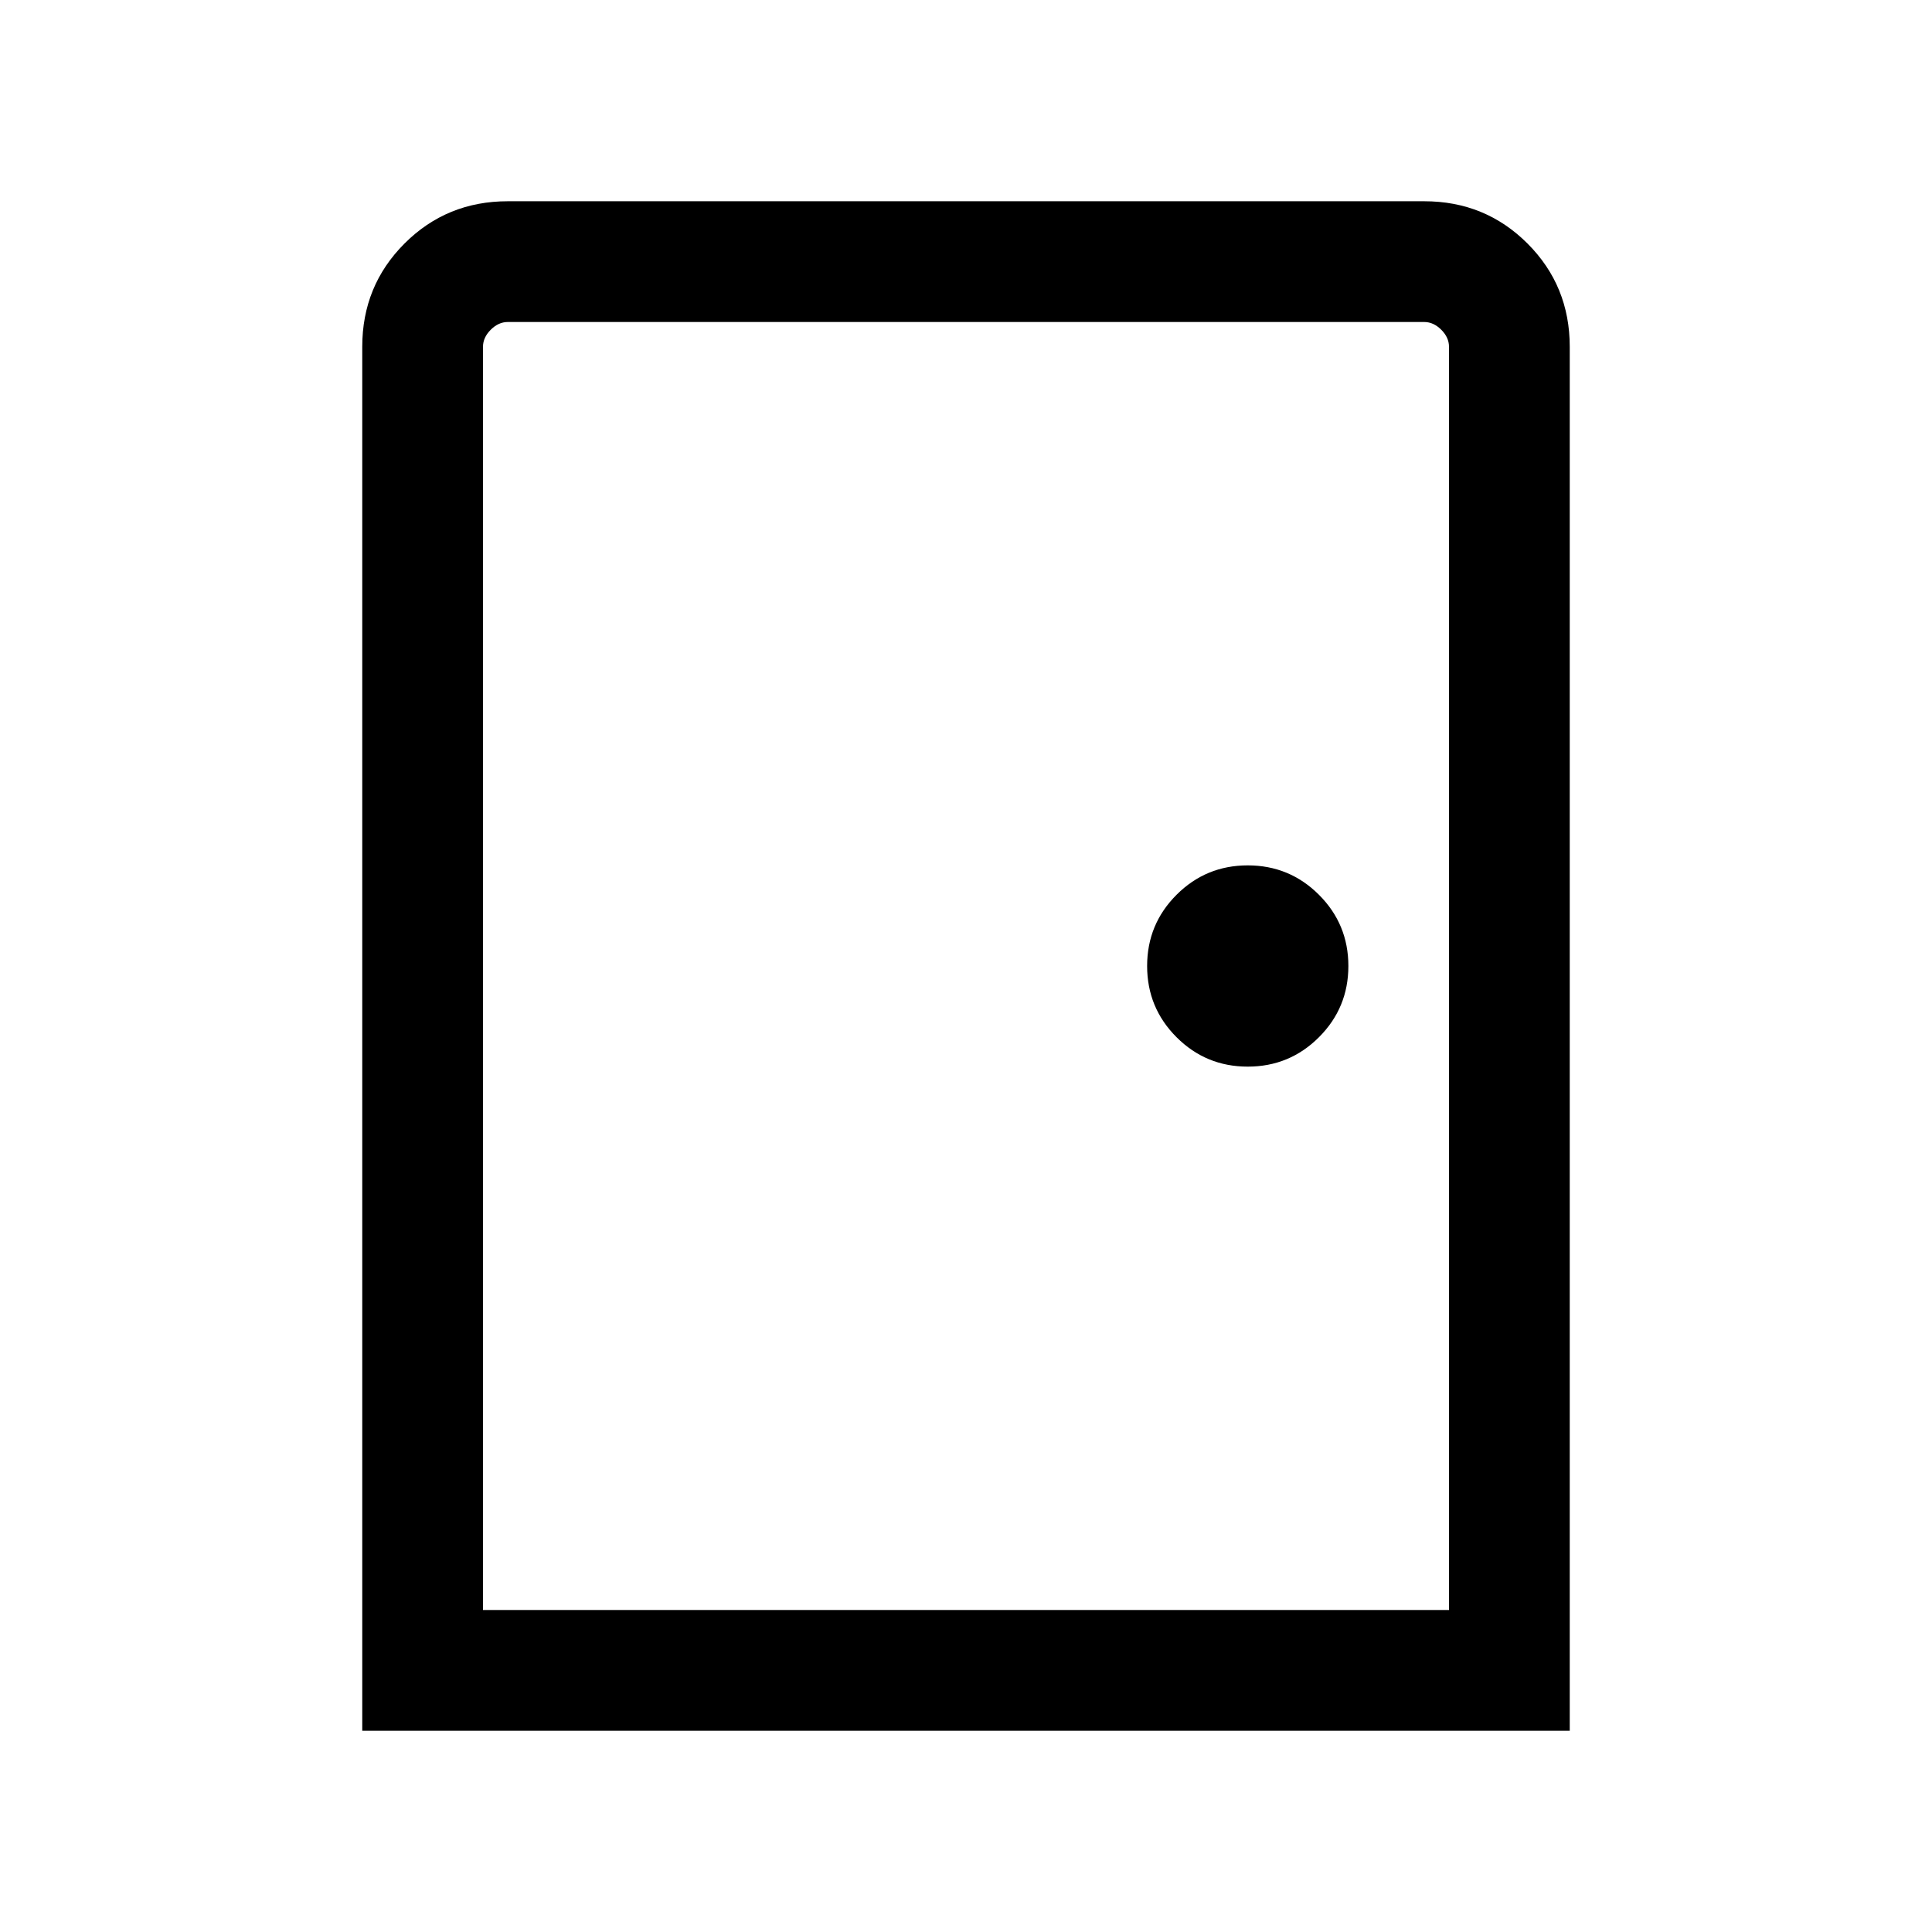
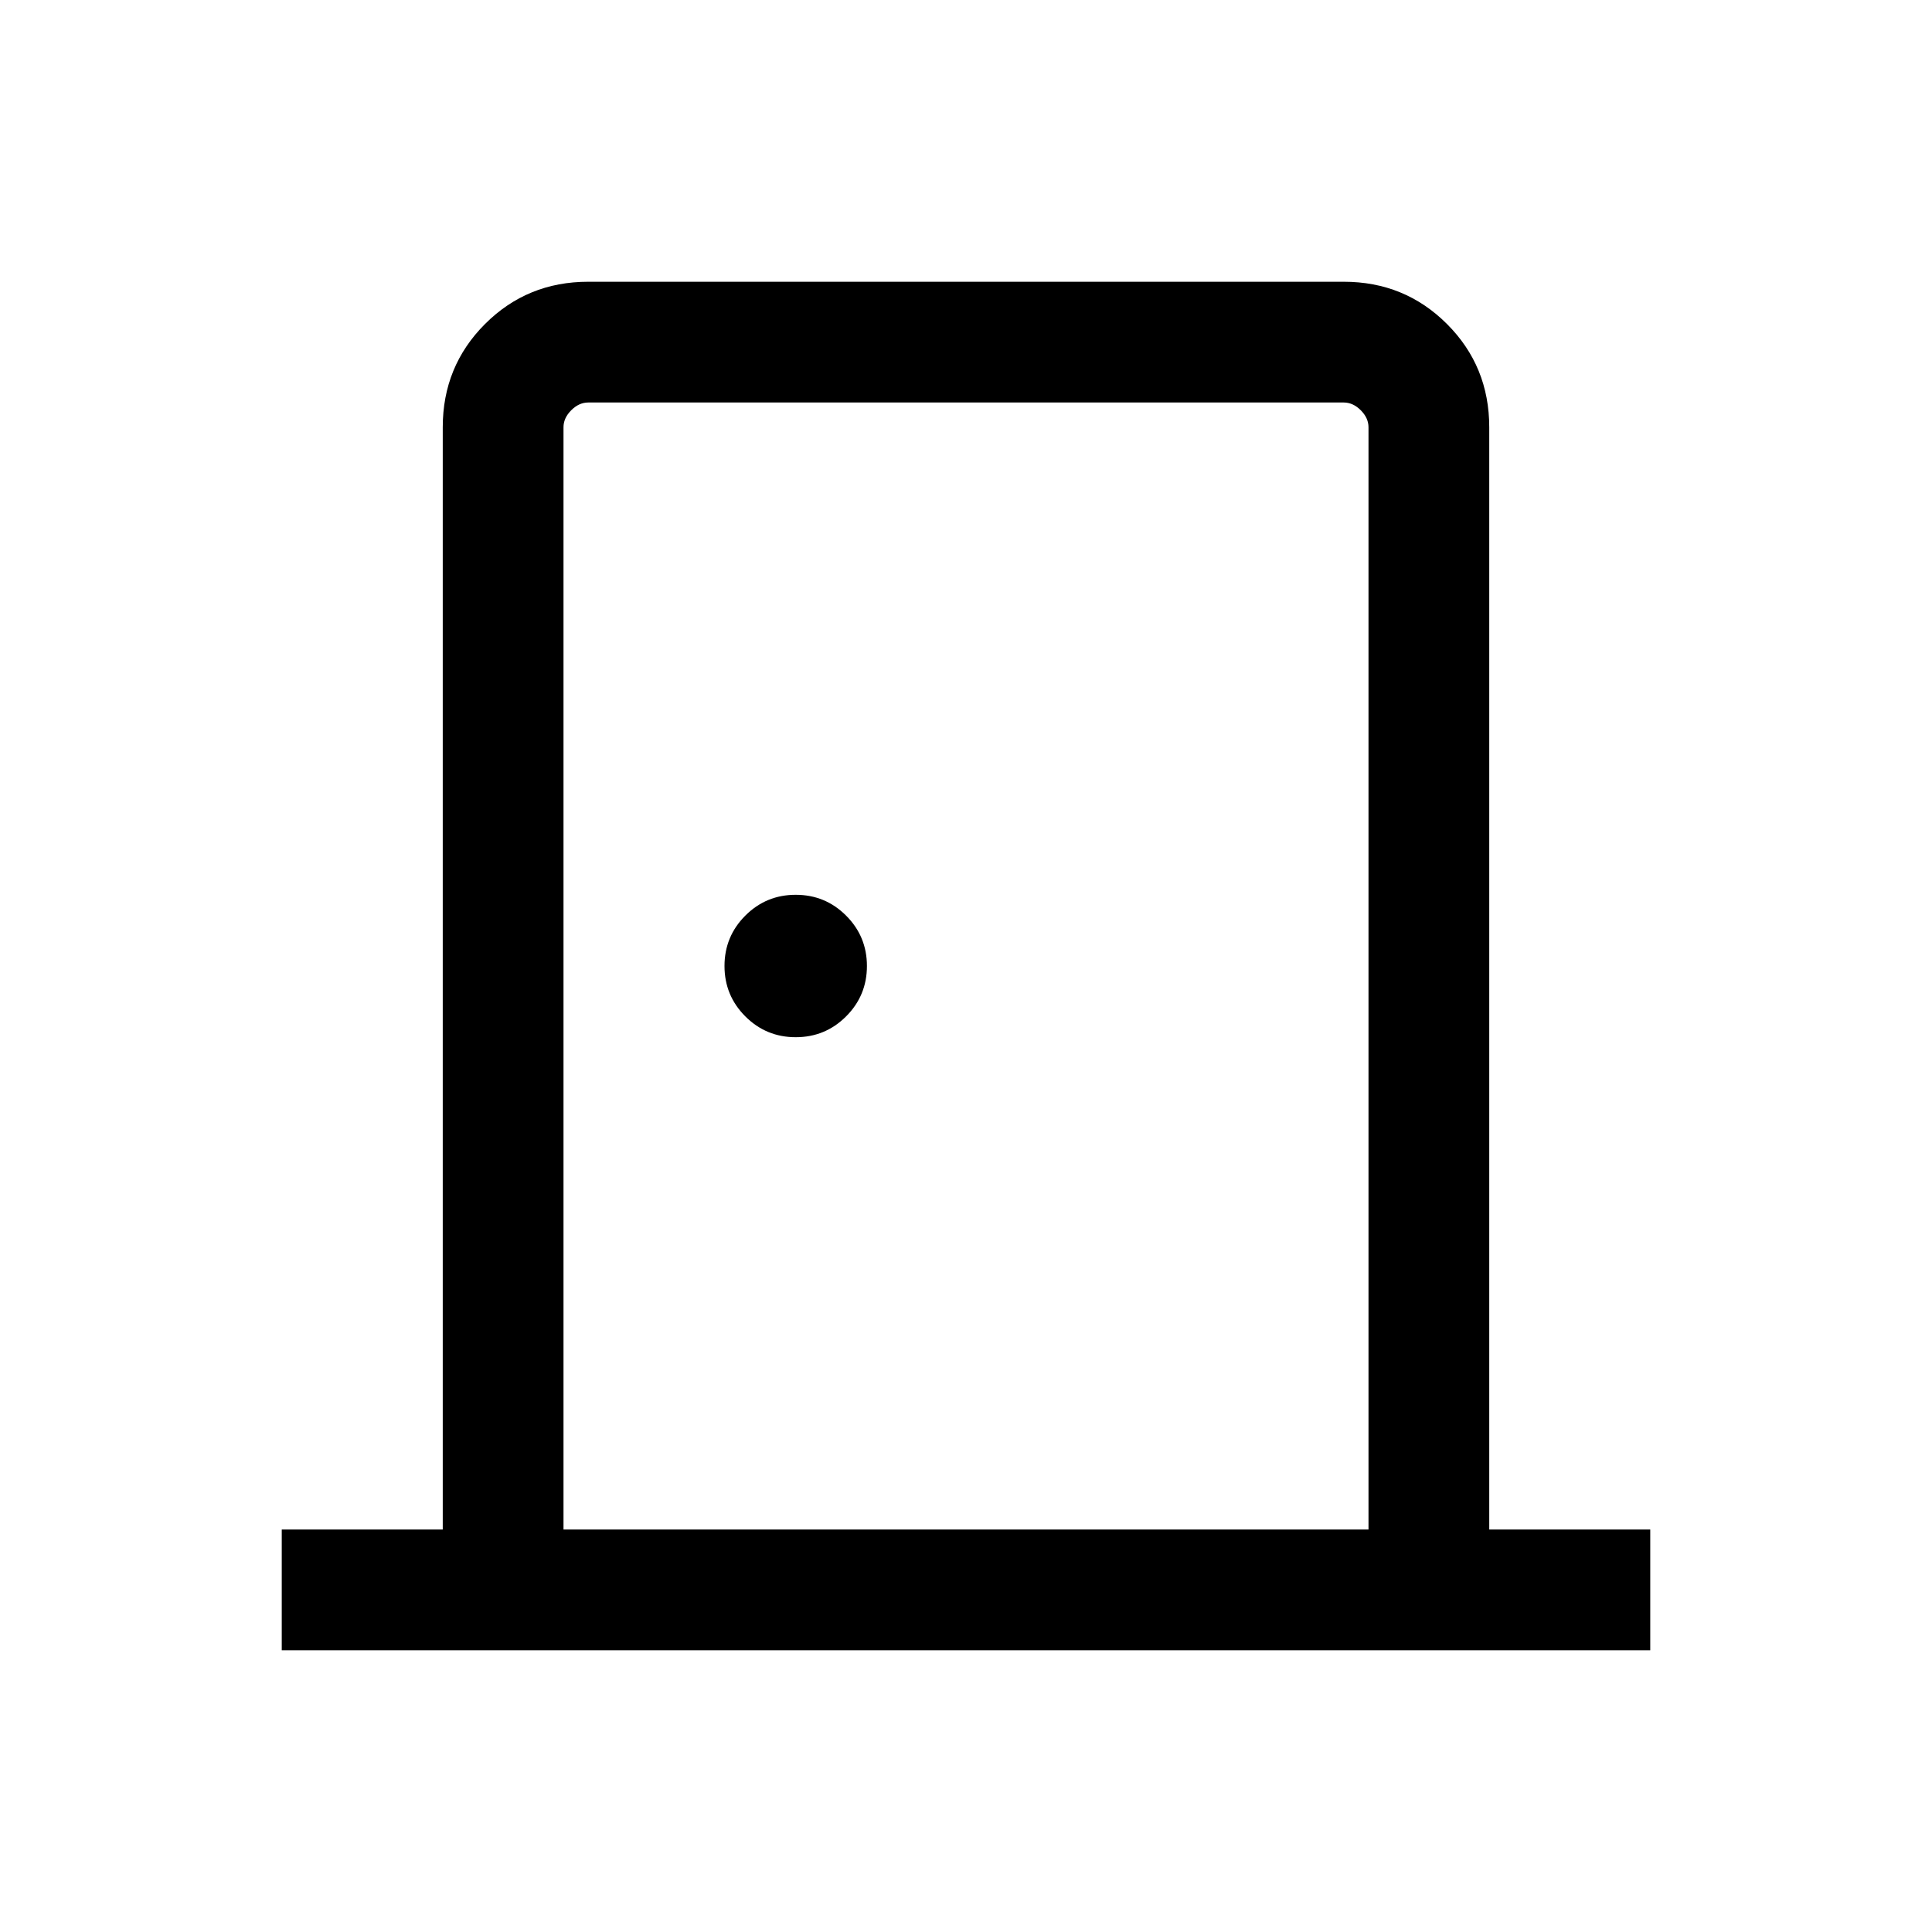
- <svg xmlns="http://www.w3.org/2000/svg" height="24" viewBox="0 -960 960 960" width="24">
-   <path d="M180.001-100.001v-687.69q0-30.308 21-51.308t51.308-21h455.382q30.308 0 51.308 21t21 51.308v687.69H180.001ZM240-160h480v-627.691q0-4.616-3.846-8.463-3.847-3.846-8.463-3.846H252.309q-4.616 0-8.463 3.846-3.846 3.847-3.846 8.463V-160Zm380-270.001q20.769 0 35.384-14.615 14.615-14.615 14.615-35.384t-14.615-35.384Q640.769-529.999 620-529.999t-35.384 14.615Q570.001-500.769 570.001-480t14.615 35.384q14.615 14.615 35.384 14.615ZM240-160v-640 640Z" />
+ <svg xmlns="http://www.w3.org/2000/svg" height="24px" viewBox="0 -960 960 960" width="24px" fill="#000000">
+   <path d="M140-140v-60h80v-547.69Q220-778 241-799q21-21 51.31-21h375.38Q698-820 719-799q21 21 21 51.31V-200h80v60H140Zm140-60h400v-547.69q0-4.62-3.85-8.46-3.84-3.85-8.46-3.85H292.31q-4.62 0-8.46 3.85-3.85 3.84-3.85 8.46V-200Zm115.38-244.62q14.7 0 25.04-10.34 10.35-10.35 10.35-25.04t-10.35-25.04q-10.34-10.34-25.04-10.34-14.69 0-25.03 10.34Q360-494.69 360-480t10.35 25.04q10.34 10.34 25.03 10.34ZM280-760v560V-760Z" />
</svg>
